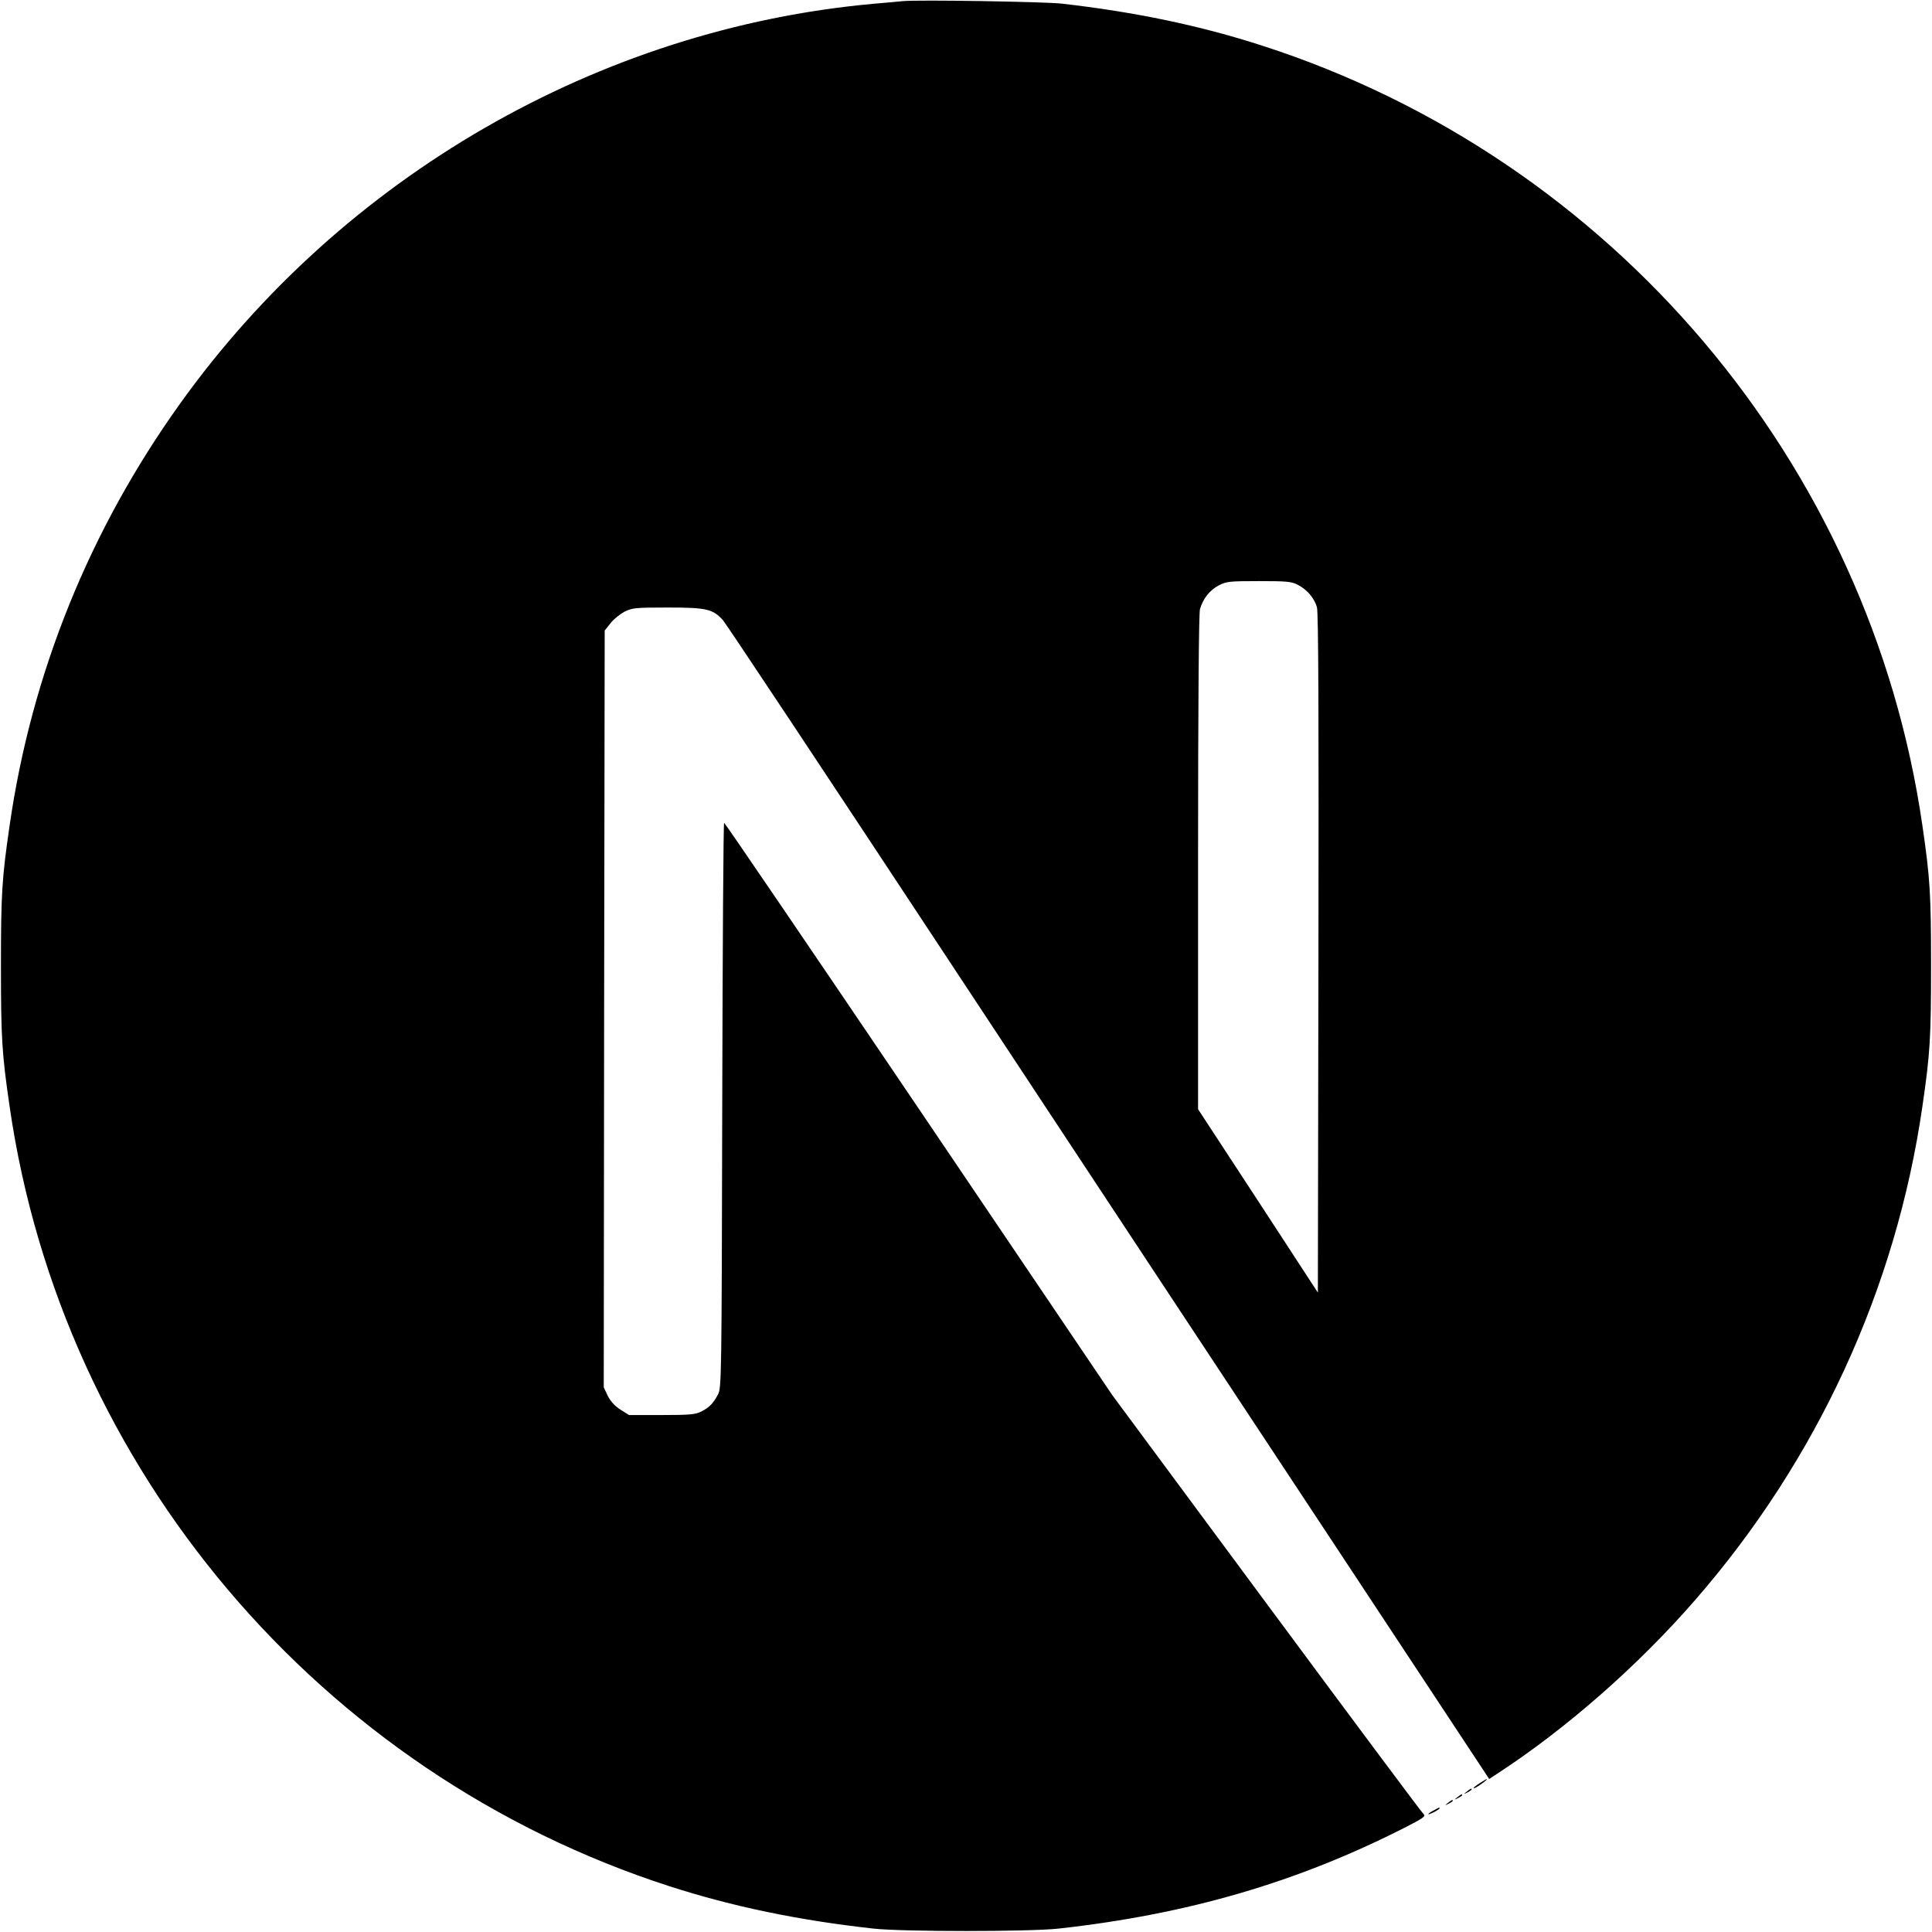
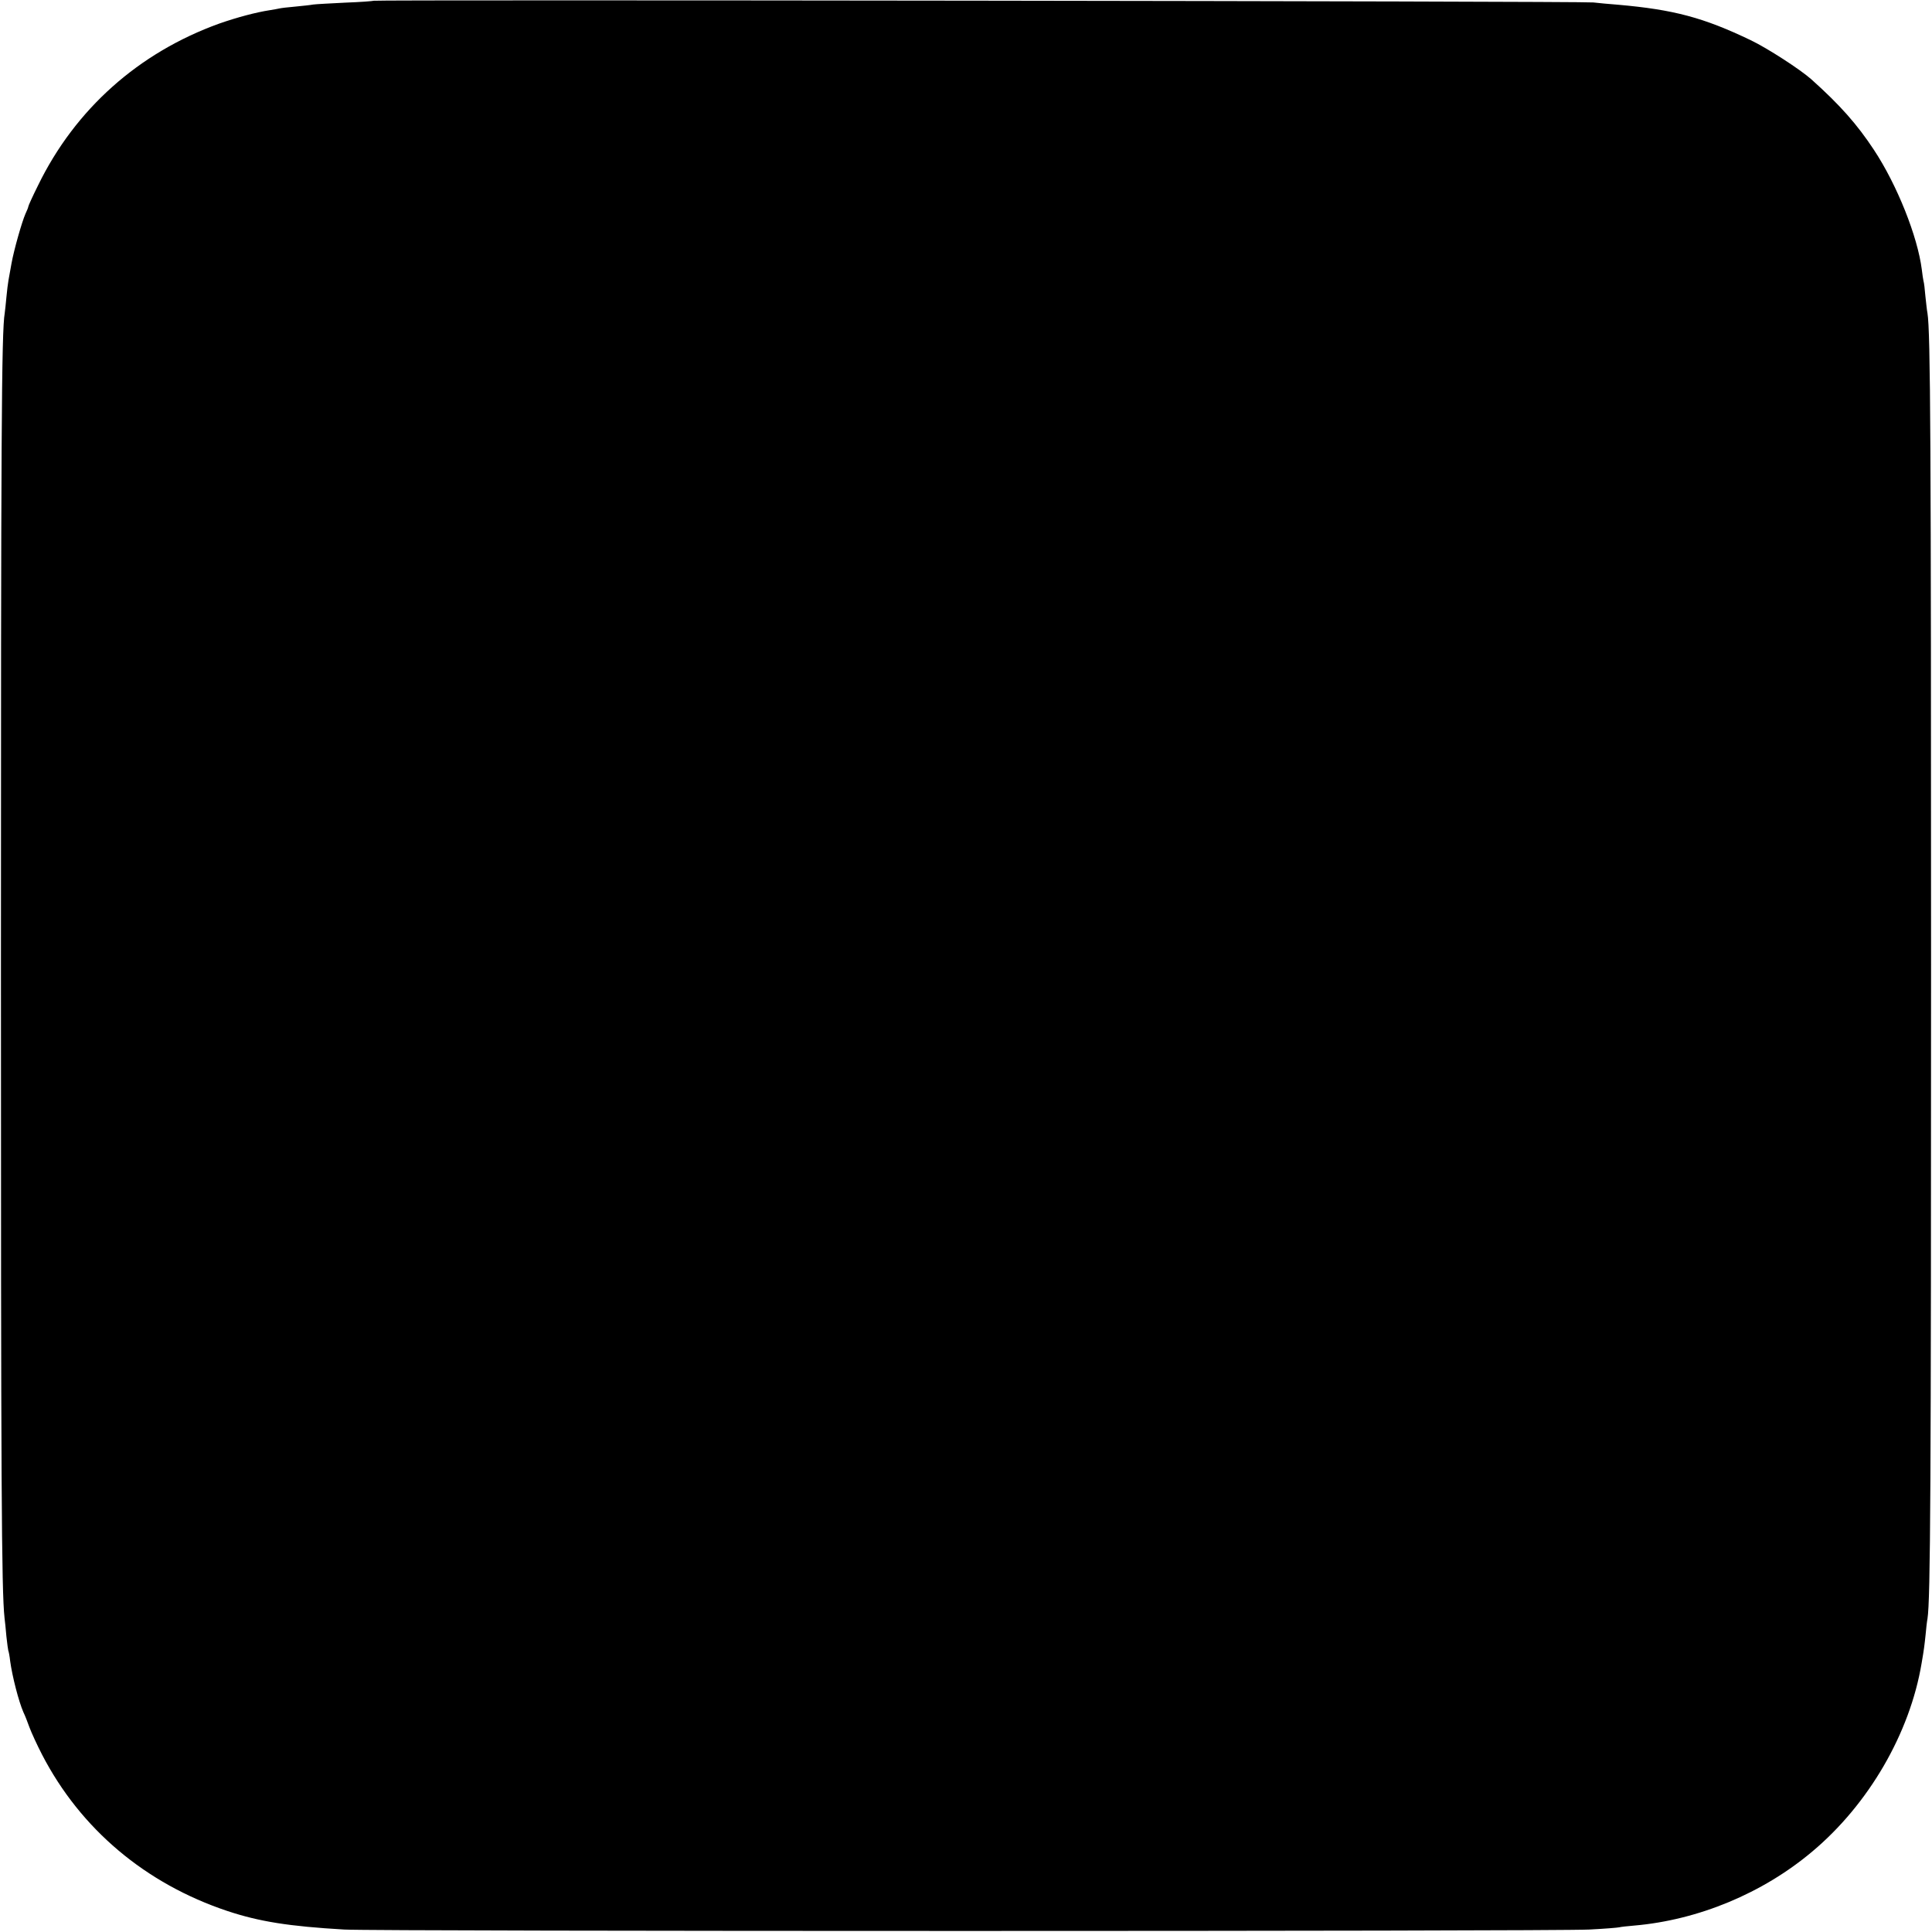
<svg xmlns="http://www.w3.org/2000/svg" version="1.0" width="1024pt" height="1024pt" viewBox="0 0 1024 1024" preserveAspectRatio="xMidYMid meet">
  <g transform="translate(0,1024) scale(0.1,-0.1)" fill="#000000" stroke="none">
-     <path d="M4785 10234 c-22 -2 -92 -9 -155 -14 -1453 -131 -2814 -915 -3676 -2120 -480 -670 -787 -1430 -903 -2235 -41 -281 -46 -364 -46 -745 0 -381 5 -464 46 -745 278 -1921 1645 -3535 3499 -4133 332 -107 682 -180 1080 -224 155 -17 825 -17 980 0 687 76 1269 246 1843 539 88 45 105 57 93 67 -8 6 -383 509 -833 1117 l-818 1105 -1025 1517 c-564 834 -1028 1516 -1032 1516 -4 1 -8 -673 -10 -1496 -3 -1441 -4 -1499 -22 -1533 -26 -49 -46 -69 -88 -91 -32 -16 -60 -19 -211 -19 l-173 0 -46 29 c-30 19 -52 44 -67 73 l-21 45 2 2005 3 2006 31 39 c16 21 50 48 74 61 41 20 57 22 230 22 204 0 238 -8 291 -66 15 -16 570 -852 1234 -1859 664 -1007 1572 -2382 2018 -3057 l810 -1227 41 27 c363 236 747 572 1051 922 647 743 1064 1649 1204 2615 41 281 46 364 46 745 0 381 -5 464 -46 745 -278 1921 -1645 3535 -3499 4133 -327 106 -675 179 -1065 223 -96 10 -757 21 -840 13z m2094 -3094 c48 -24 87 -70 101 -118 8 -26 10 -582 8 -1835 l-3 -1798 -317 486 -318 486 0 1307 c0 845 4 1320 10 1343 16 56 51 100 99 126 41 21 56 23 213 23 148 0 174 -2 207 -20z" />
-     <path d="M7843 789 c-35 -22 -46 -37 -15 -20 22 13 58 40 52 41 -3 0 -20 -10 -37 -21z" />
-     <path d="M7774 744 c-18 -14 -18 -15 4 -4 12 6 22 13 22 15 0 8 -5 6 -26 -11z" />
-     <path d="M7724 714 c-18 -14 -18 -15 4 -4 12 6 22 13 22 15 0 8 -5 6 -26 -11z" />
-     <path d="M7674 684 c-18 -14 -18 -15 4 -4 12 6 22 13 22 15 0 8 -5 6 -26 -11z" />
-     <path d="M7598 644 c-38 -20 -36 -28 2 -9 17 9 30 18 30 20 0 7 -1 6 -32 -11z" />
+     <path d="M1979 10236 c-2 -2 -69 -7 -149 -10 -80 -4 -156 -8 -170 -10 -14 -3 -56 -7 -95 -11 -38 -3 -77 -8 -85 -10 -8 -2 -31 -6 -50 -9 -72 -11 -174 -38 -268 -71 -427 -154 -763 -453 -960 -857 -29 -58 -52 -109 -52 -113 0 -4 -7 -21 -15 -38 -19 -43 -61 -191 -74 -263 -6 -33 -13 -72 -16 -89 -3 -16 -8 -57 -11 -90 -3 -33 -7 -71 -9 -85 -17 -95 -20 -667 -20 -3460 0 -2742 3 -3309 19 -3455 2 -16 7 -61 10 -99 4 -38 9 -72 10 -75 2 -3 7 -28 10 -56 11 -80 45 -213 70 -270 8 -16 22 -52 32 -80 10 -27 40 -93 67 -145 204 -394 548 -684 983 -829 169 -56 326 -81 619 -98 171 -10 6407 -10 6598 0 81 4 153 10 160 12 6 2 42 6 78 9 339 29 682 171 945 393 298 250 517 626 579 998 13 75 15 94 21 150 3 33 7 71 10 85 16 100 19 704 19 3465 0 2769 -3 3357 -19 3455 -3 14 -7 54 -11 90 -3 36 -7 72 -10 80 -2 8 -6 36 -9 61 -22 175 -131 449 -254 635 -89 135 -179 237 -332 374 -60 53 -233 165 -321 207 -250 120 -408 162 -704 188 -44 3 -102 9 -130 12 -54 7 -6459 15 -6466 9z" />
  </g>
</svg>
